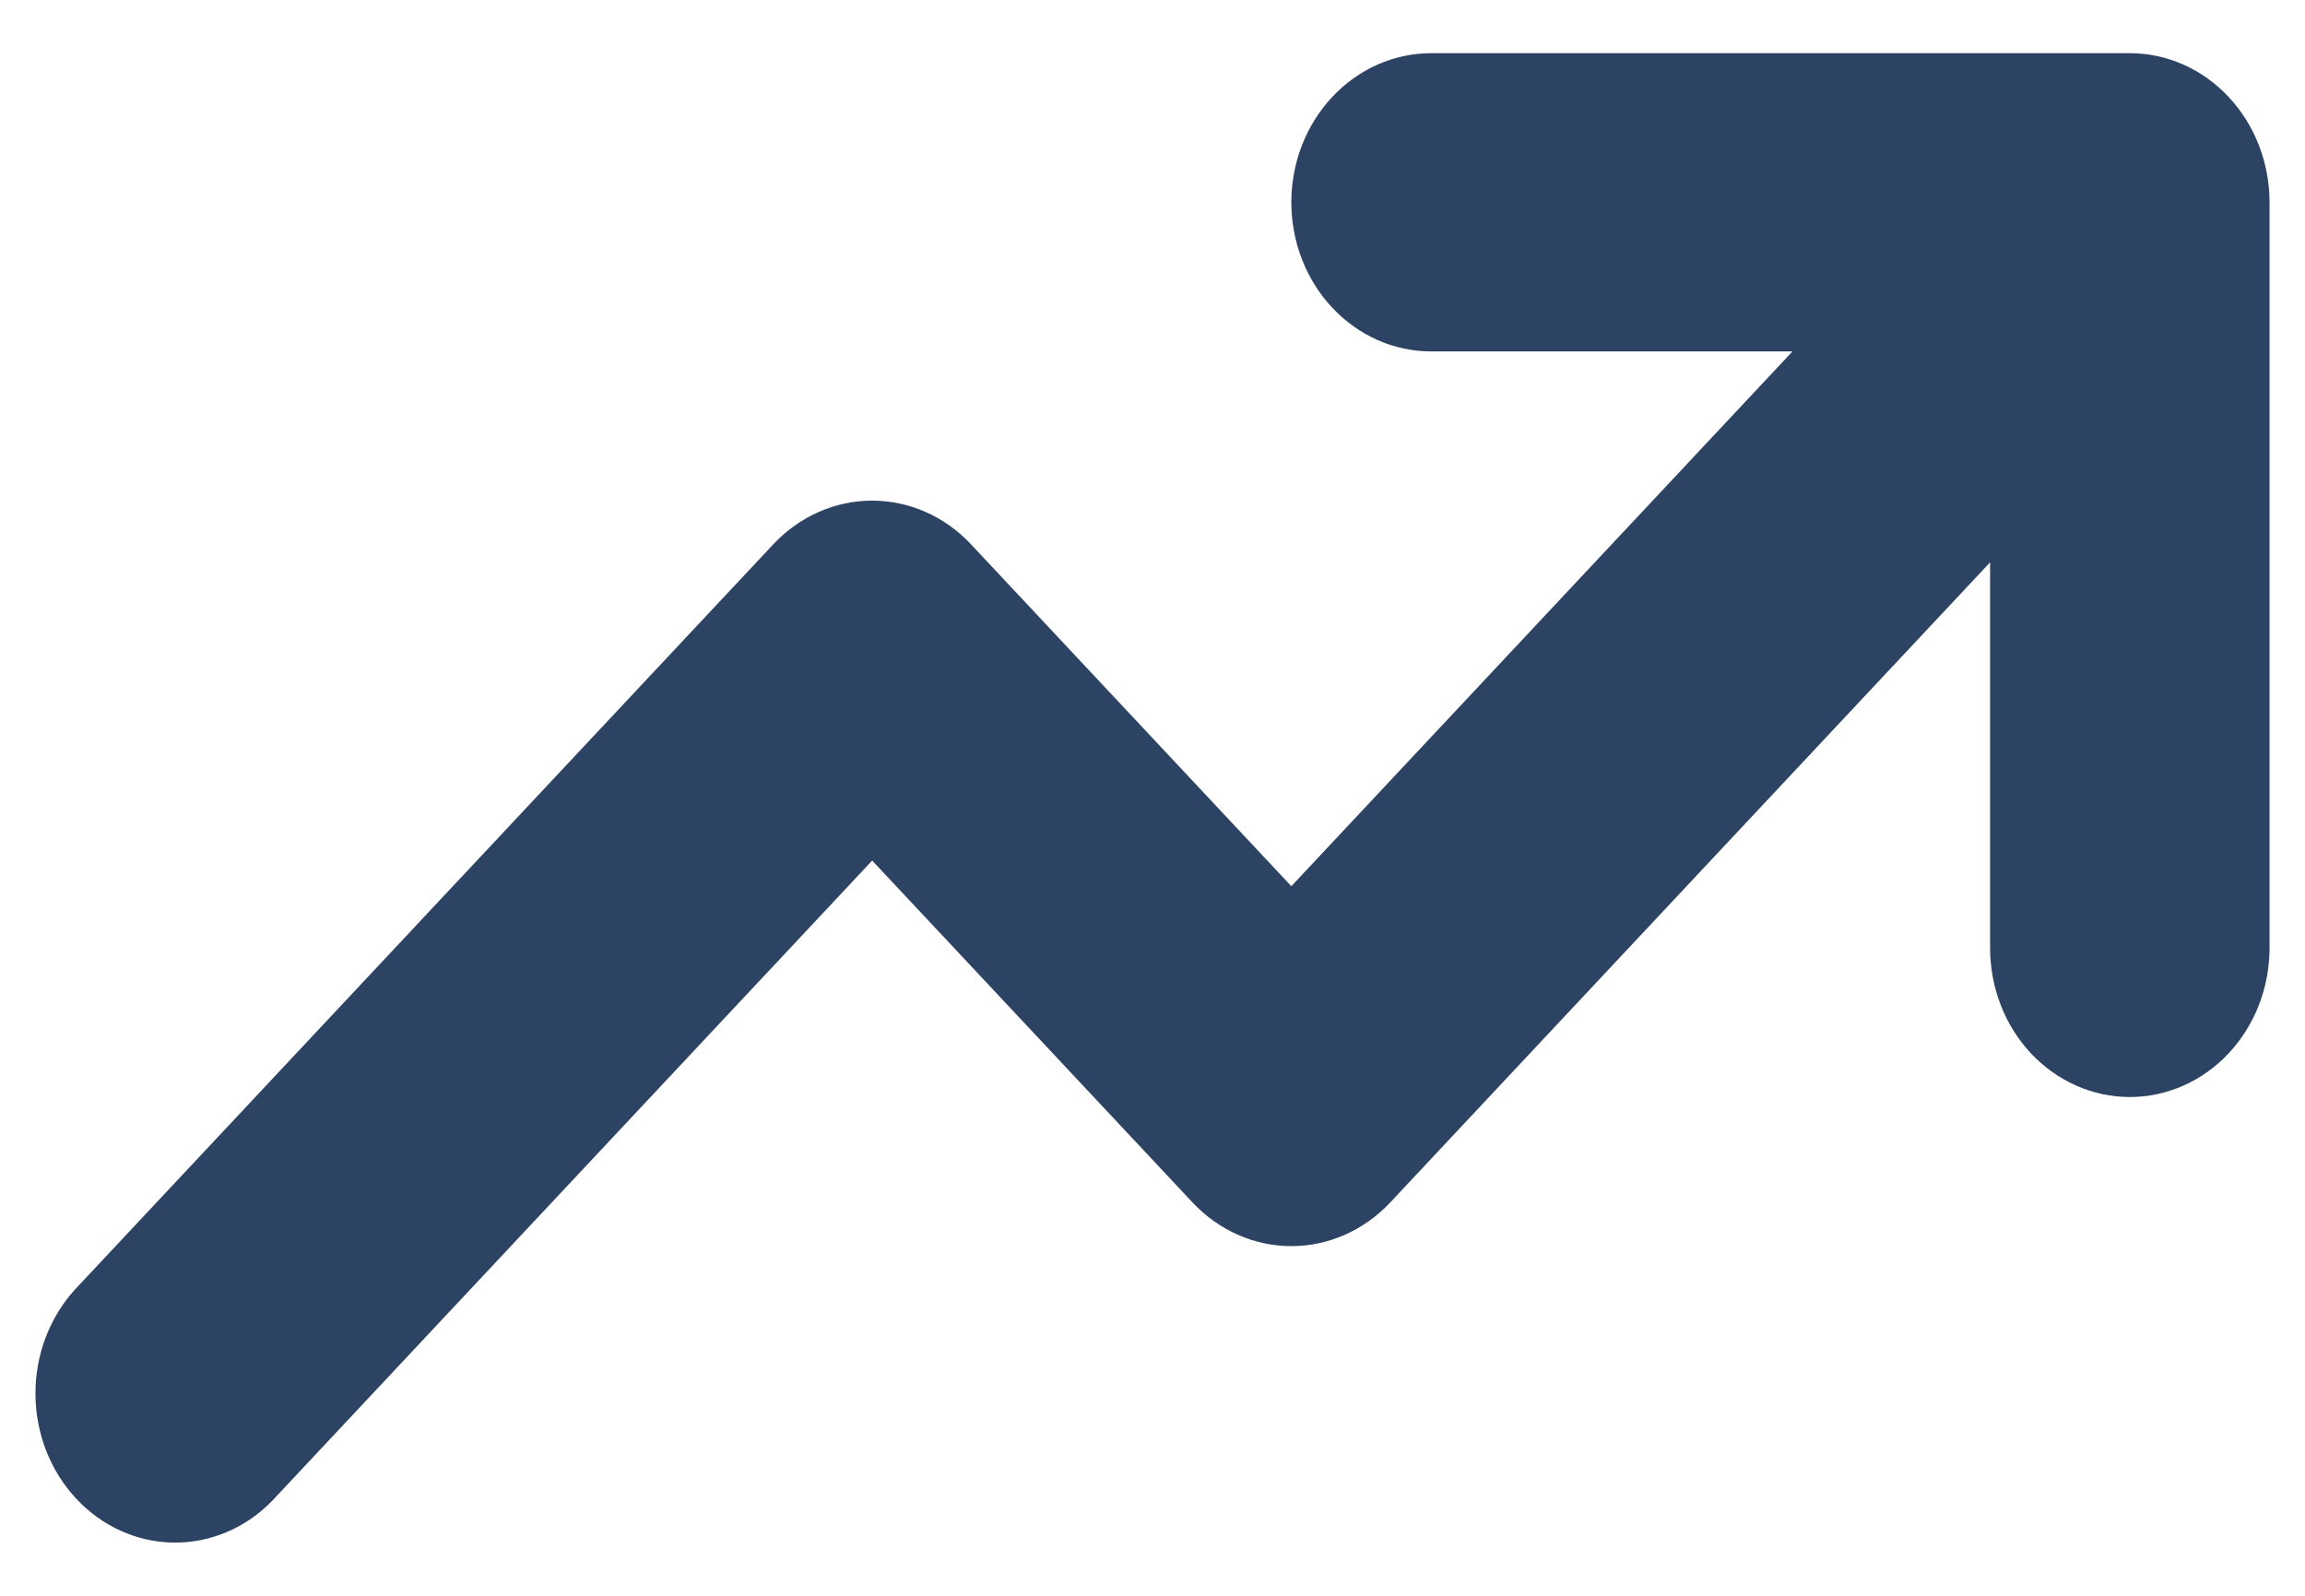
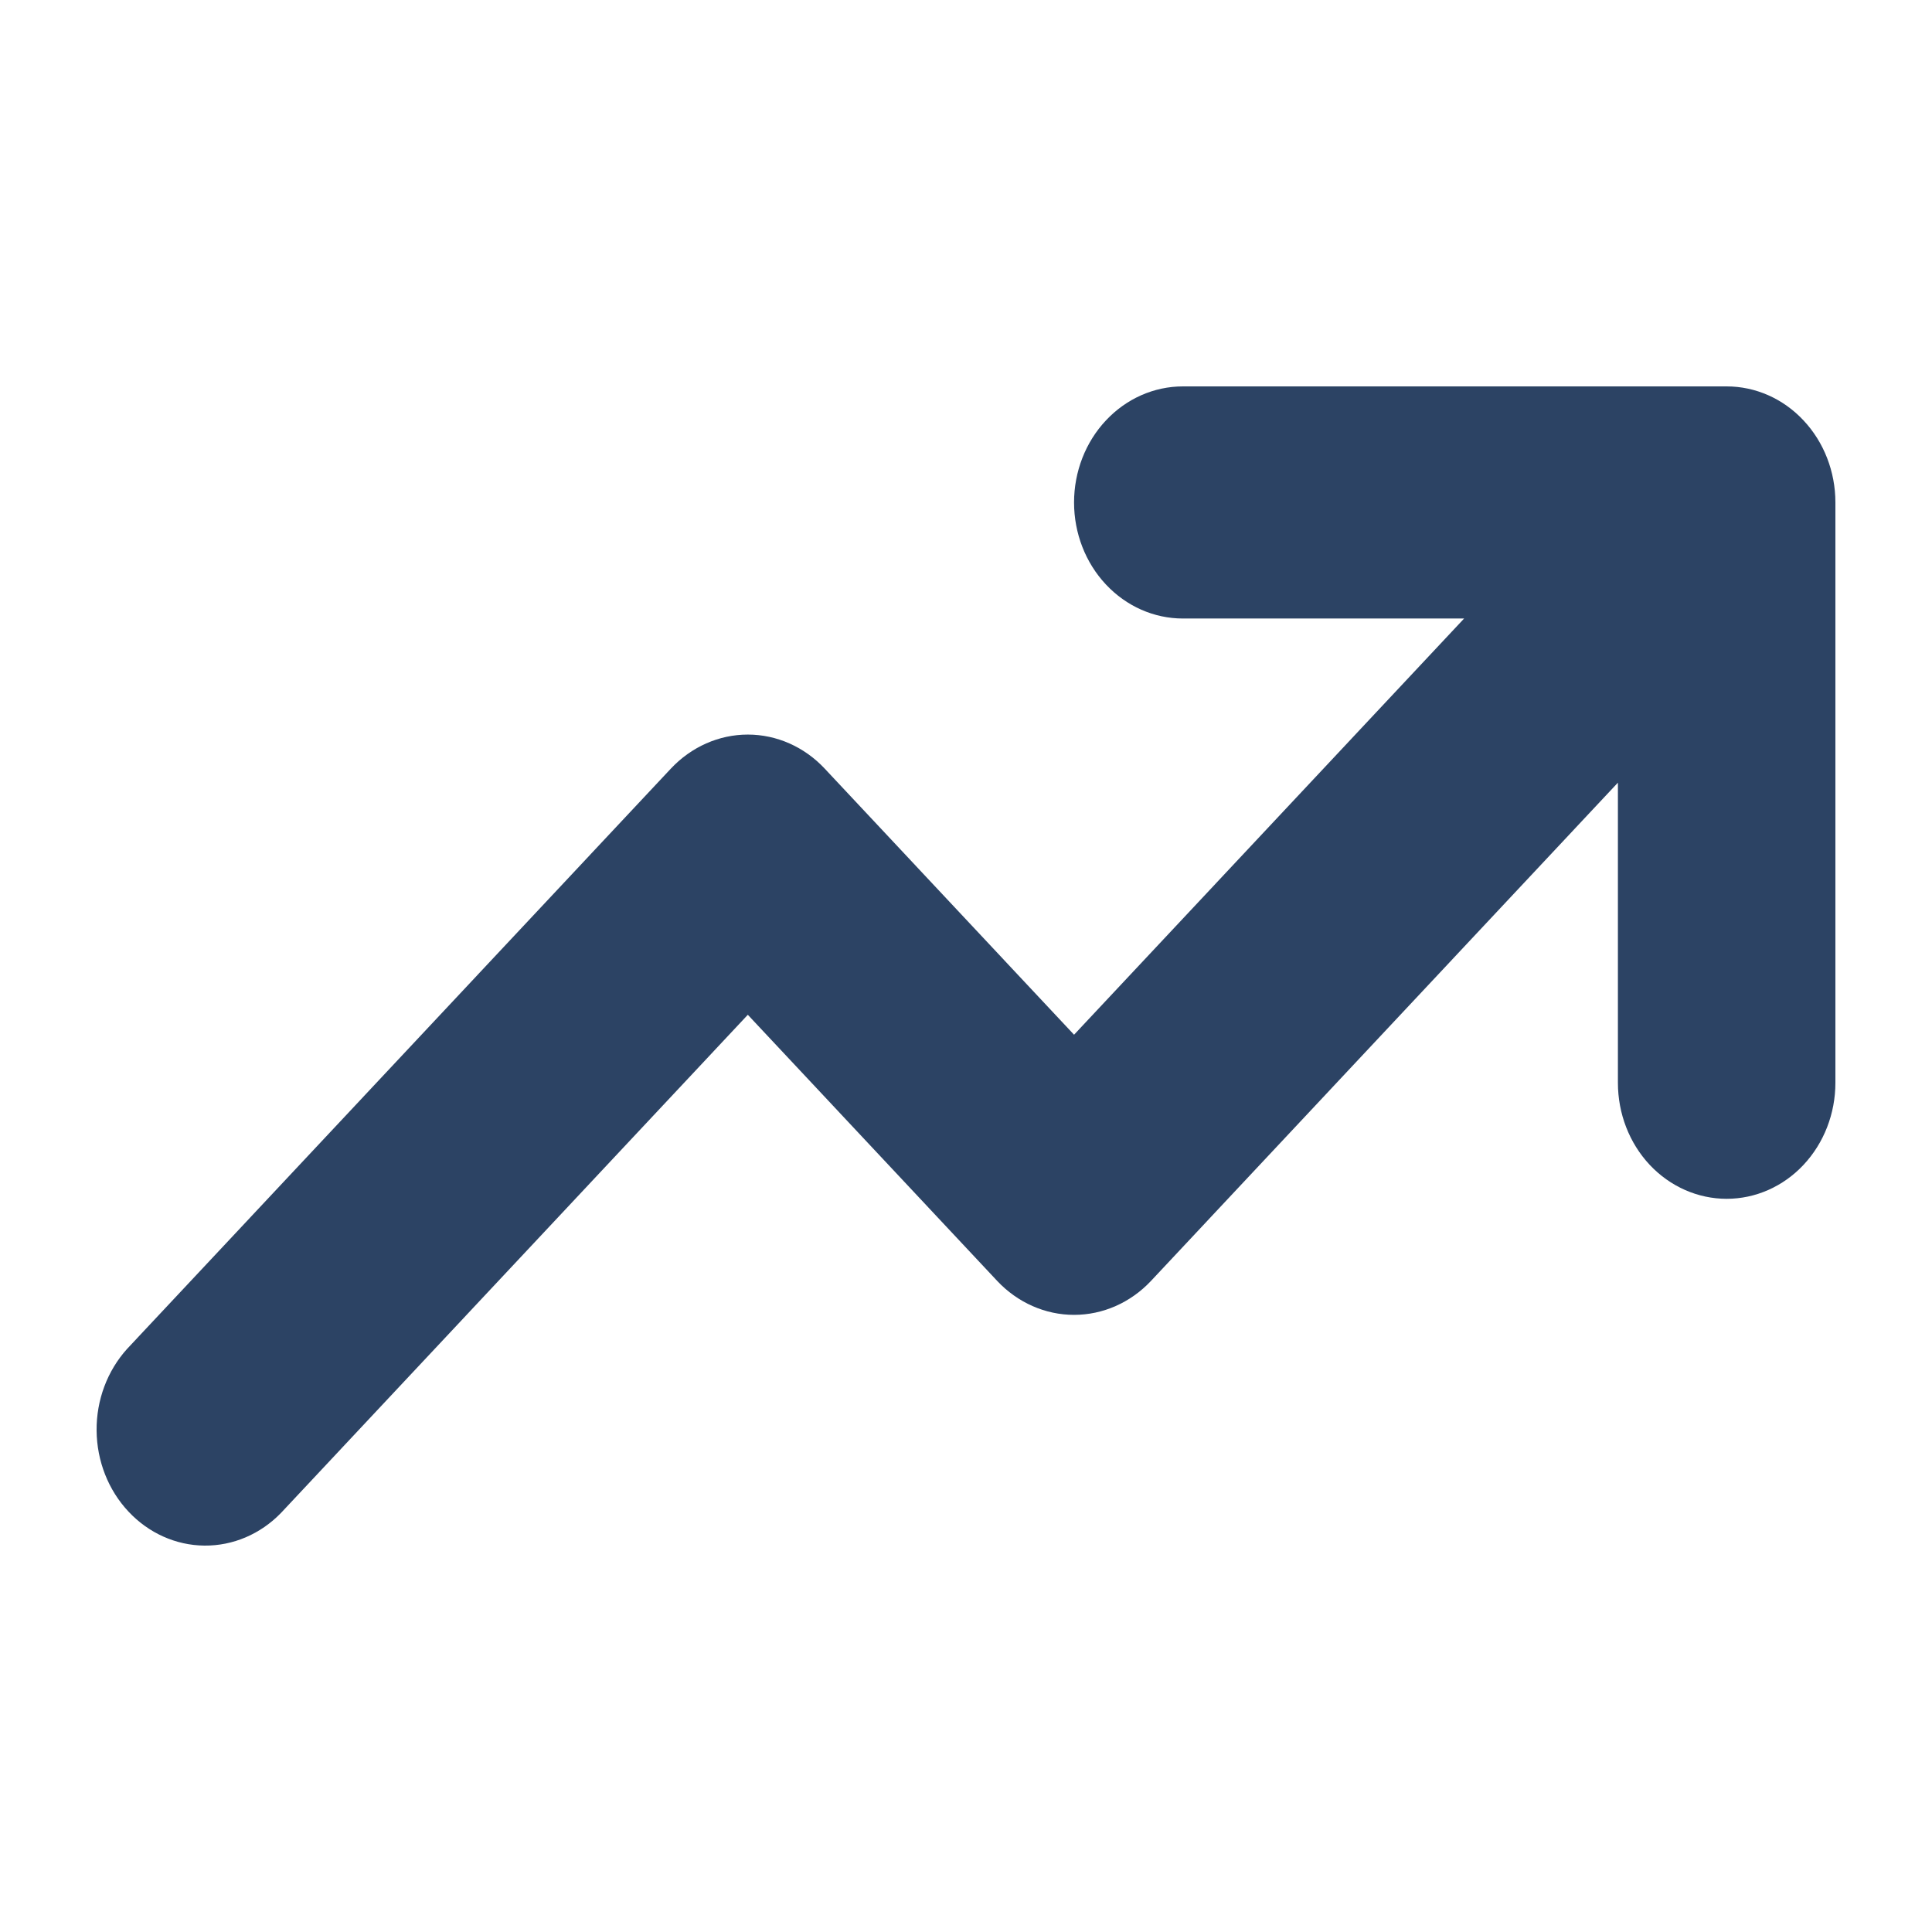
- <svg xmlns="http://www.w3.org/2000/svg" width="26" height="18" viewBox="0 0 26 18" fill="none">
-   <path fill-rule="evenodd" clip-rule="evenodd" d="M16.143 3.964C15.725 3.964 15.324 3.787 15.028 3.471C14.732 3.156 14.566 2.728 14.566 2.282C14.566 1.836 14.732 1.408 15.028 1.093C15.324 0.777 15.725 0.6 16.143 0.6H24.024C24.442 0.6 24.843 0.777 25.138 1.093C25.434 1.408 25.6 1.836 25.6 2.282V10.692C25.6 11.139 25.434 11.566 25.138 11.882C24.843 12.197 24.442 12.374 24.024 12.374C23.606 12.374 23.205 12.197 22.909 11.882C22.613 11.566 22.448 11.139 22.448 10.692V6.343L15.681 13.564C15.385 13.879 14.984 14.056 14.566 14.056C14.149 14.056 13.748 13.879 13.452 13.564L9.838 9.707L3.071 16.928C2.774 17.234 2.376 17.404 1.962 17.4C1.549 17.396 1.154 17.219 0.862 16.907C0.569 16.595 0.404 16.174 0.4 15.732C0.396 15.291 0.555 14.867 0.842 14.549L8.723 6.139C9.019 5.824 9.42 5.647 9.838 5.647C10.256 5.647 10.657 5.824 10.952 6.139L14.566 9.996L20.219 3.964H16.143Z" fill="#2C4364" />
+ <svg xmlns="http://www.w3.org/2000/svg" width="28" height="28" viewBox="0 0 28 28" fill="none">
+   <path fill-rule="evenodd" clip-rule="evenodd" d="M17.143 8.964C16.725 8.964 16.324 8.787 16.028 8.471C15.732 8.156 15.566 7.728 15.566 7.282C15.566 6.836 15.732 6.408 16.028 6.093C16.324 5.777 16.725 5.6 17.143 5.6H25.024C25.442 5.6 25.843 5.777 26.138 6.093C26.434 6.408 26.6 6.836 26.6 7.282V15.692C26.6 16.139 26.434 16.566 26.138 16.882C25.843 17.197 25.442 17.374 25.024 17.374C24.606 17.374 24.205 17.197 23.909 16.882C23.613 16.566 23.448 16.139 23.448 15.692V11.343L16.681 18.564C16.385 18.879 15.984 19.056 15.566 19.056C15.149 19.056 14.748 18.879 14.452 18.564L10.838 14.707L4.071 21.928C3.774 22.234 3.376 22.404 2.962 22.4C2.549 22.396 2.154 22.219 1.862 21.907C1.569 21.595 1.404 21.174 1.4 20.733C1.396 20.291 1.555 19.867 1.842 19.549L9.723 11.139C10.019 10.824 10.42 10.646 10.838 10.646C11.256 10.646 11.657 10.824 11.952 11.139L15.566 14.996L21.219 8.964H17.143Z" fill="#2C4364" />
</svg>
